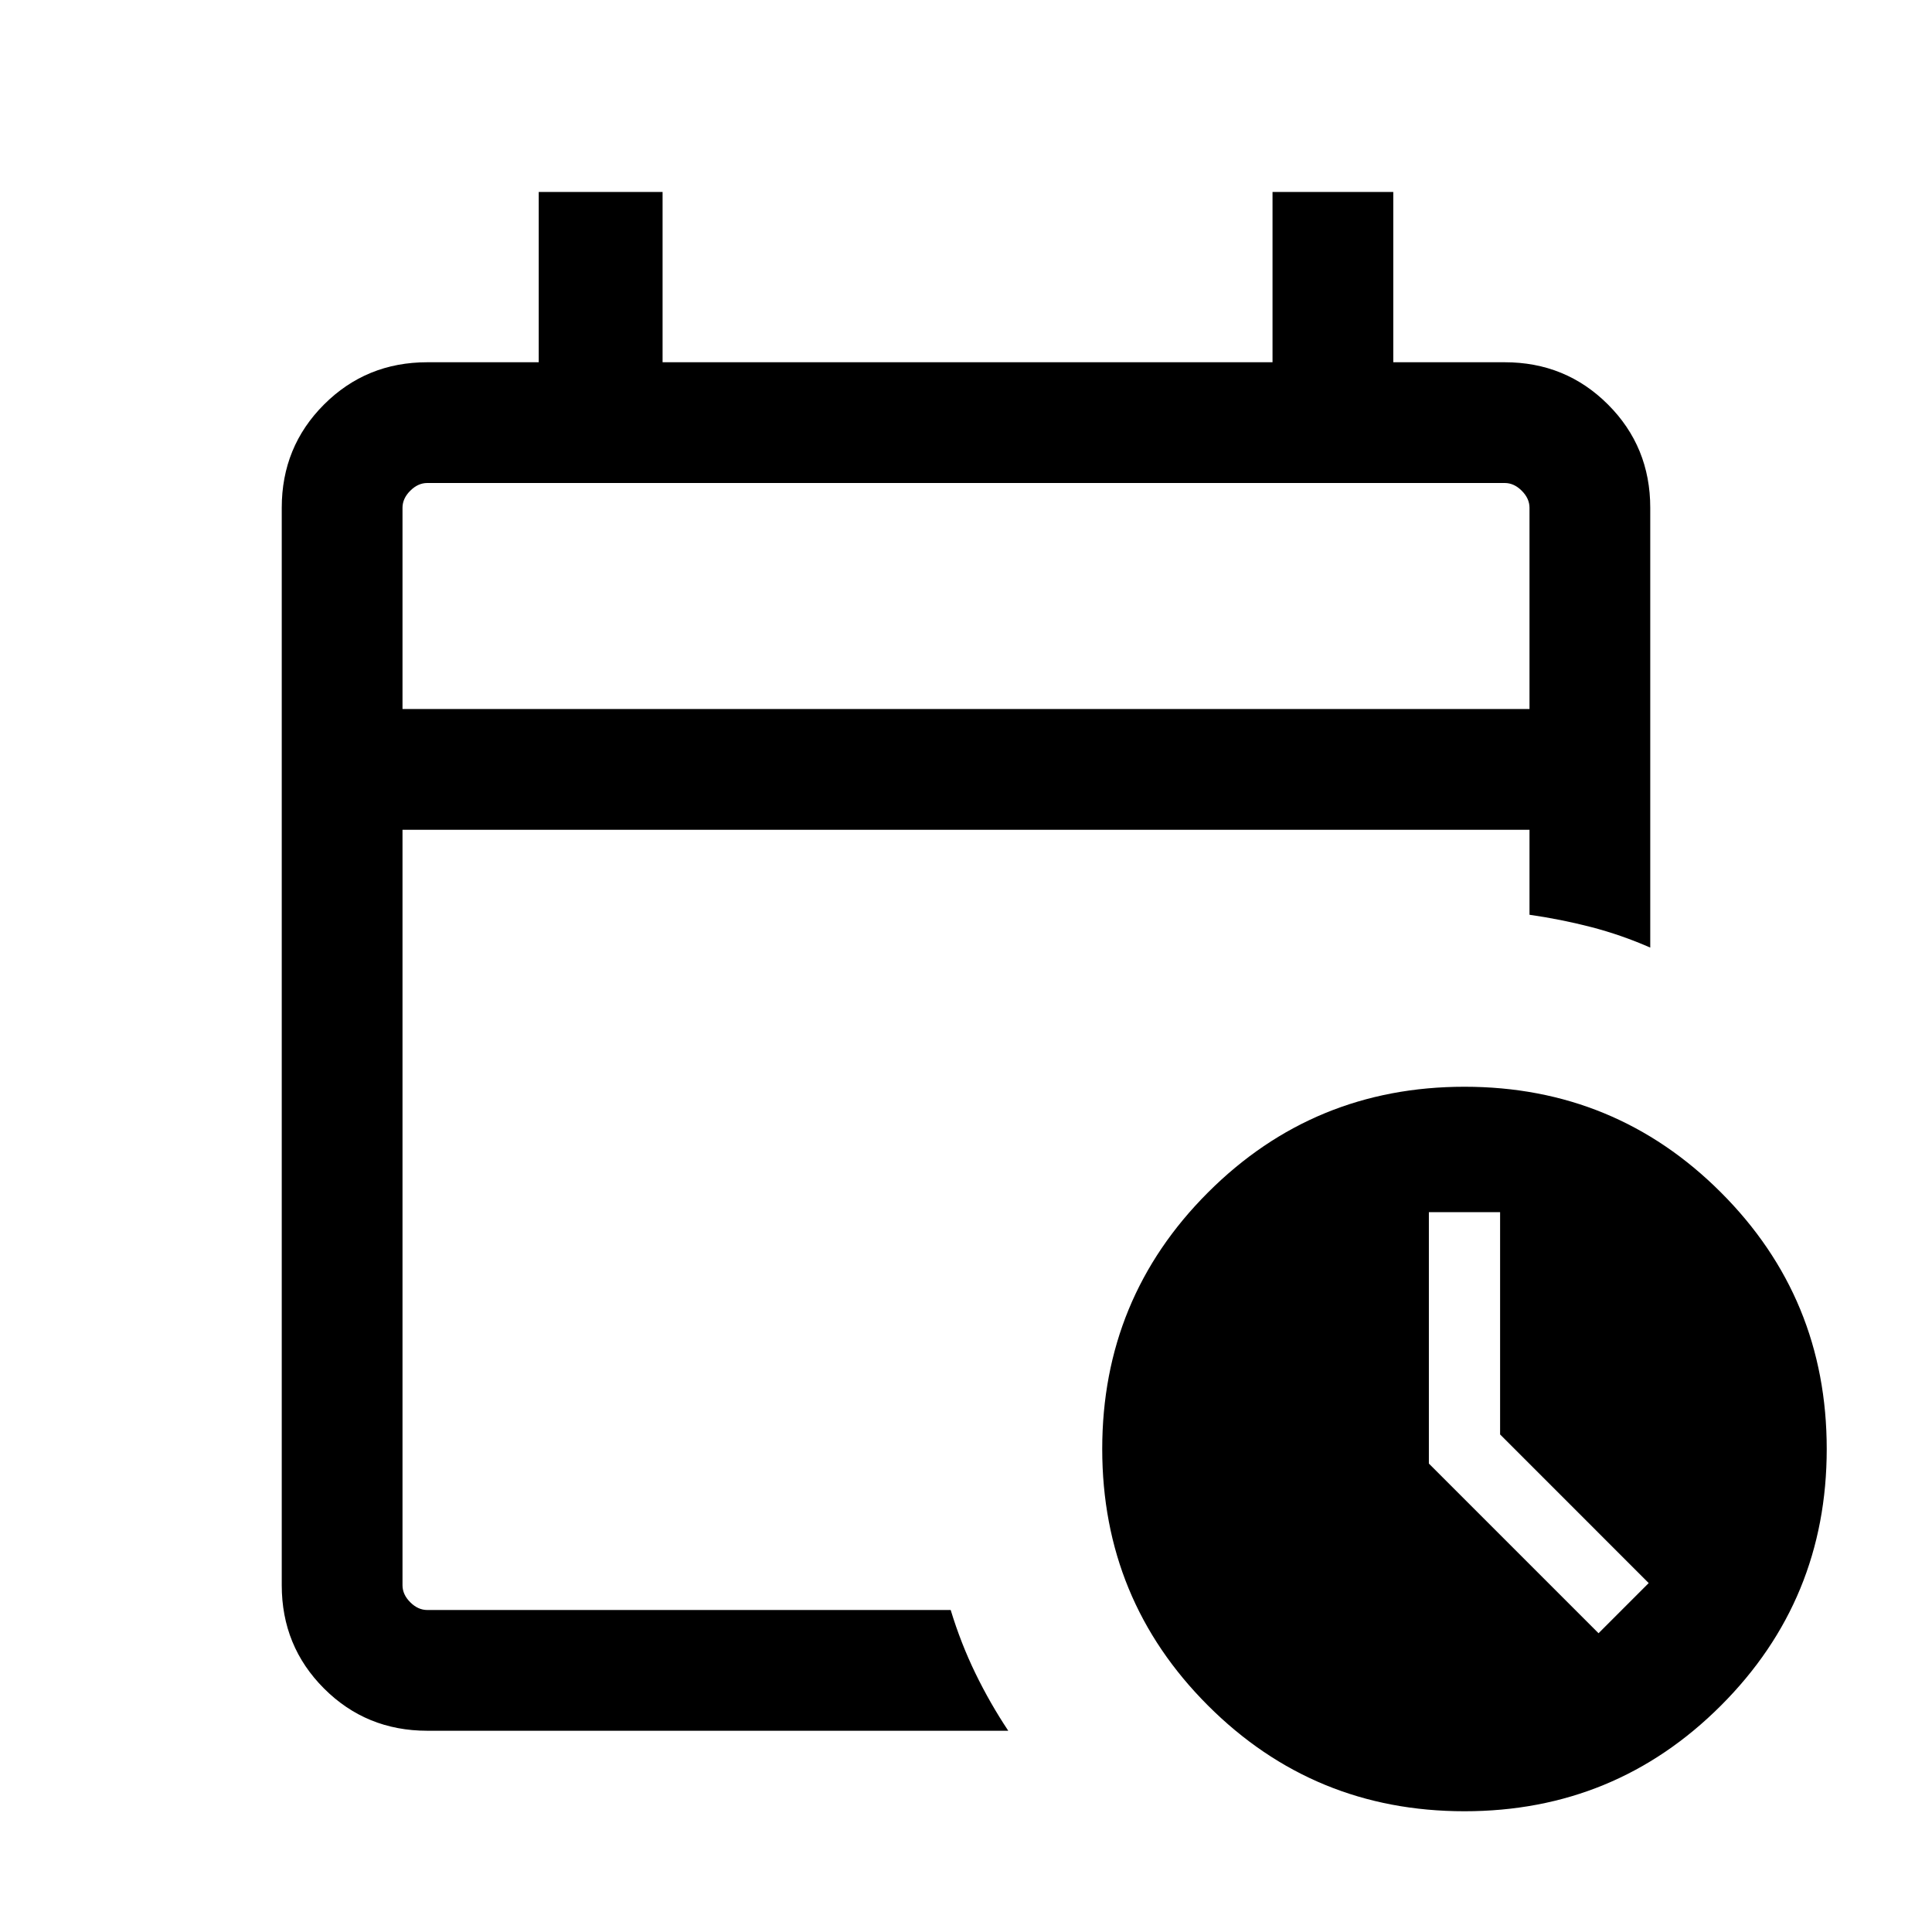
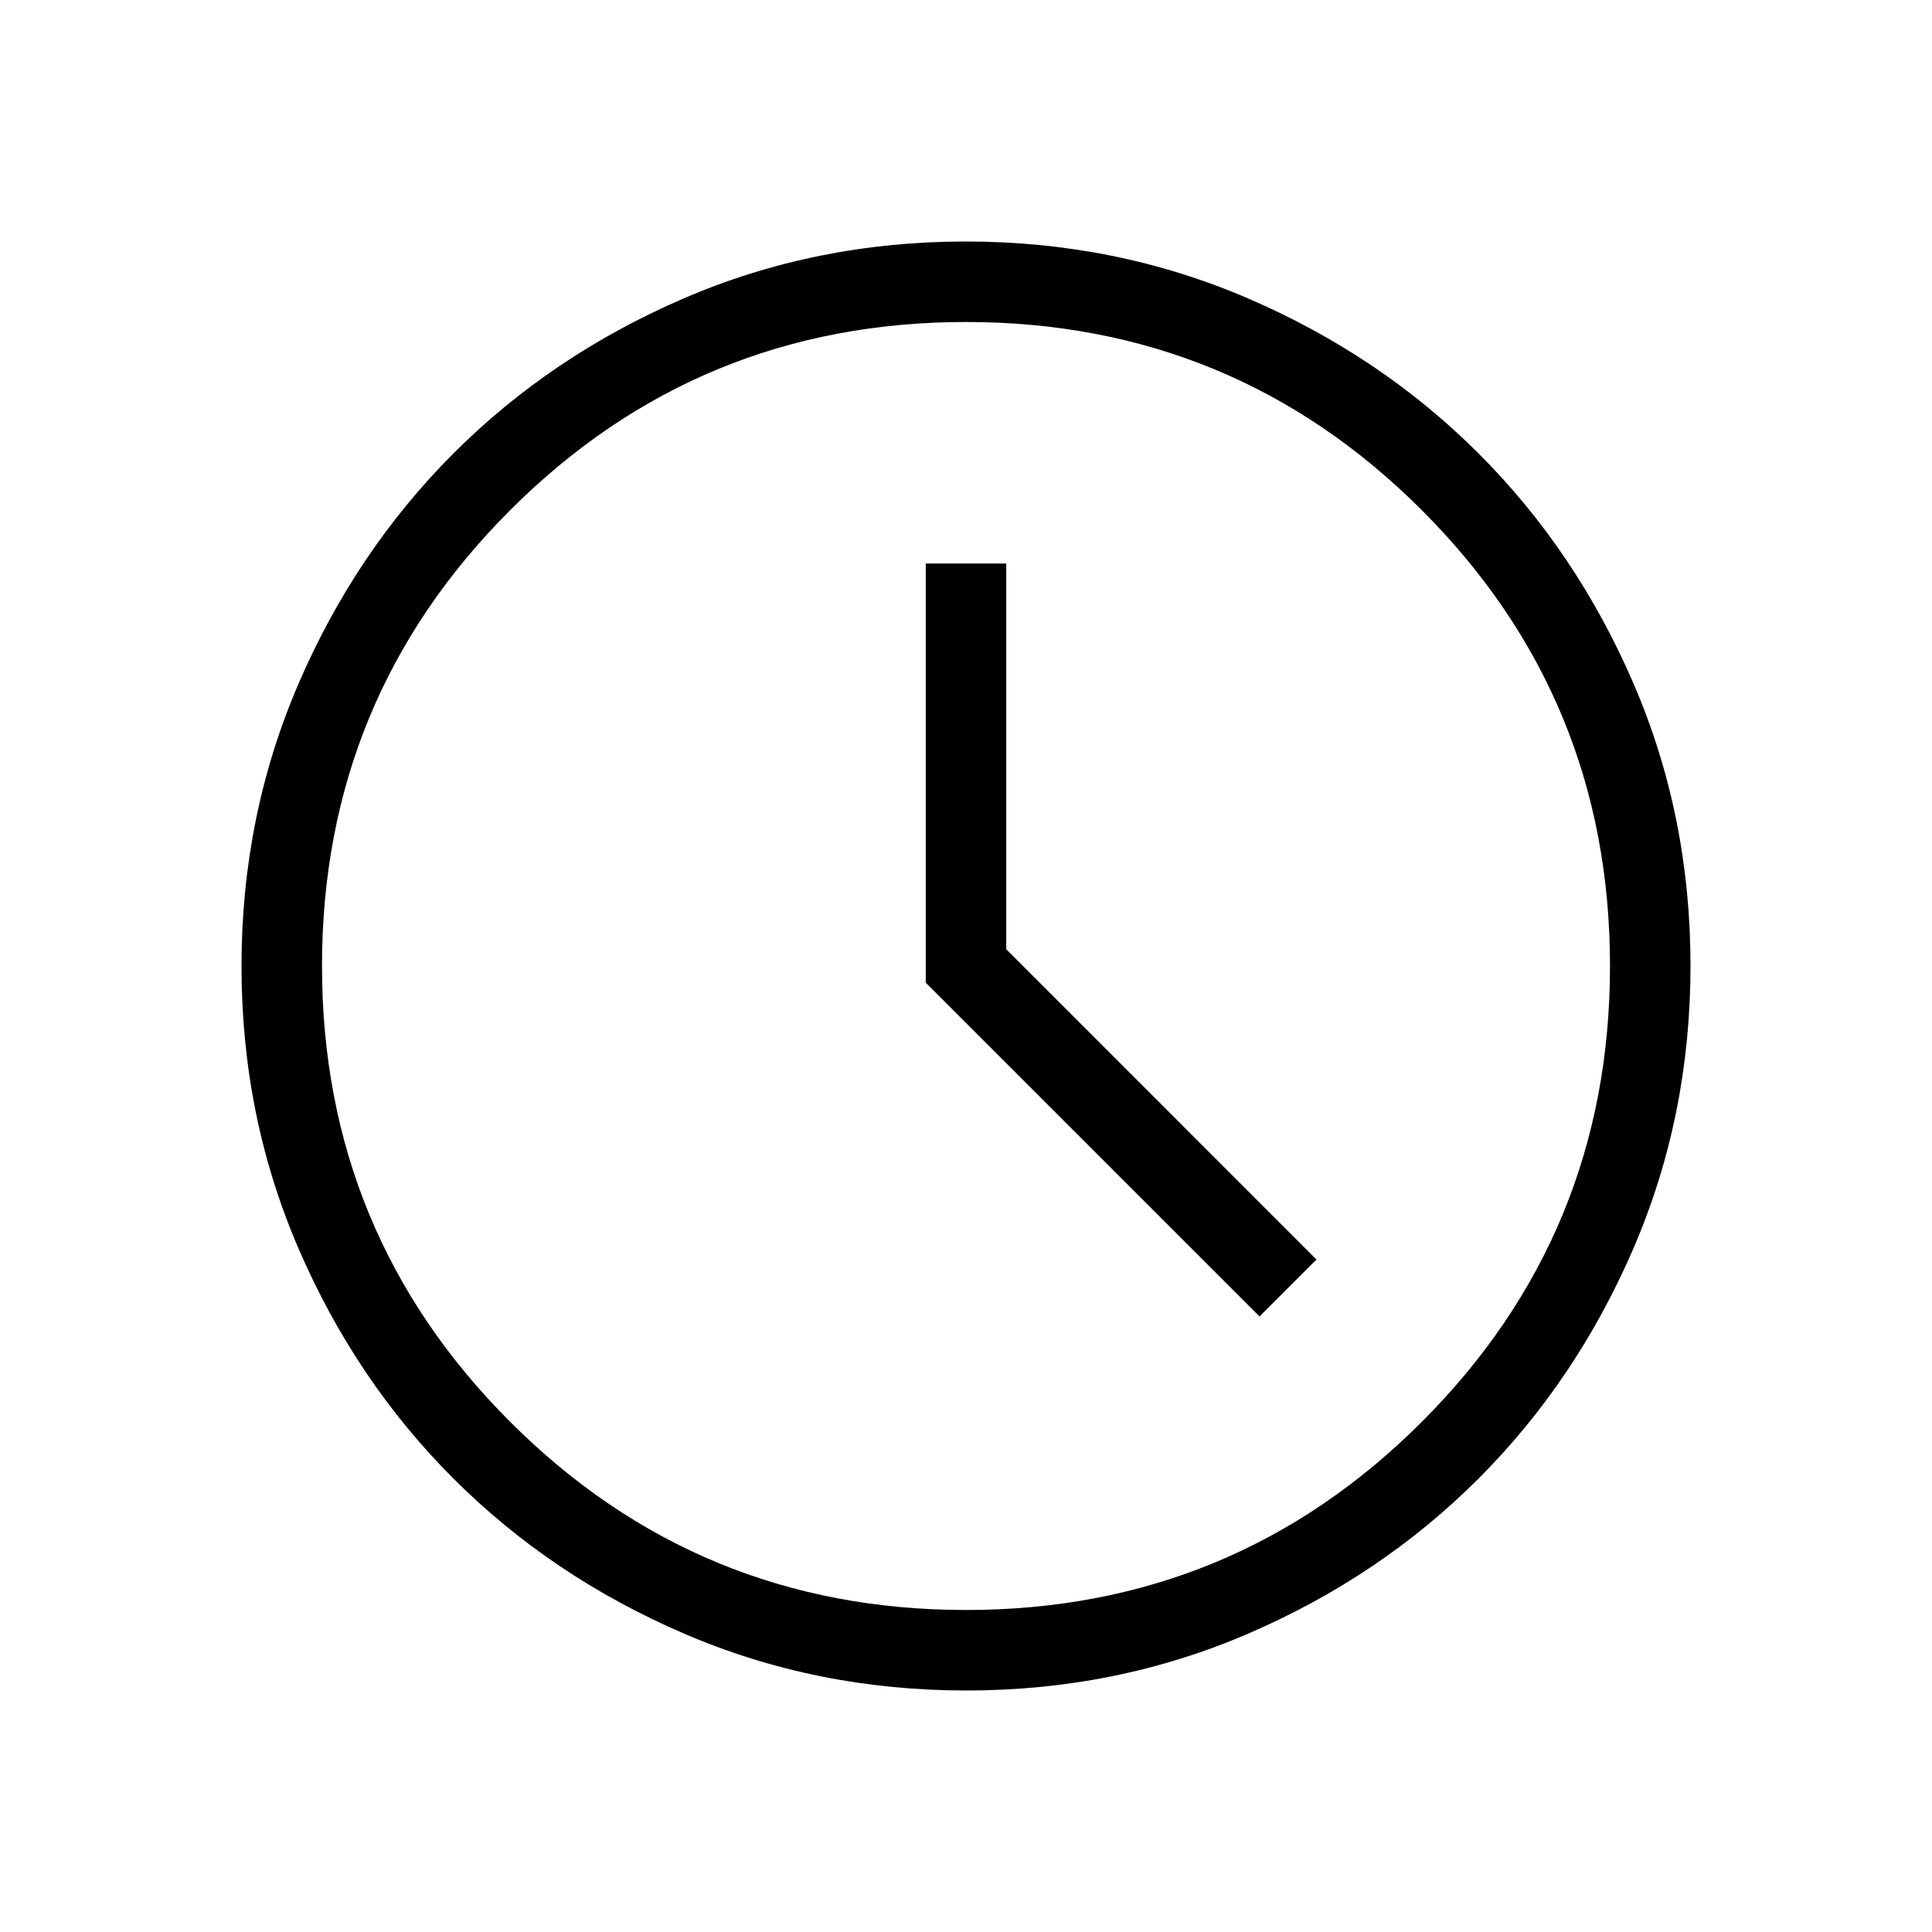
<svg xmlns="http://www.w3.org/2000/svg" height="24px" viewBox="0 -960 960 960" width="24px" fill="#000000">
-   <path d="M200-607.69h560v-100q0-4.62-3.85-8.46-3.84-3.85-8.46-3.85H212.31q-4.62 0-8.46 3.85-3.85 3.84-3.85 8.46v100Zm0 0V-720v112.31ZM212.31-100Q182-100 161-121q-21-21-21-51.31v-535.38Q140-738 161-759q21-21 51.31-21h55.38v-84.61h61.54V-780h303.08v-84.61h60V-780h55.38Q778-780 799-759q21 21 21 51.31v218.54q-14.39-6.31-29.39-10.2-15-3.88-30.61-6.11v-42.23H200v375.38q0 4.62 3.85 8.46 3.84 3.85 8.46 3.85h260.08q5.07 16.61 12.27 31.42Q491.85-113.77 501-100H212.31Zm515.38 40q-74.92 0-127.46-52.54-52.54-52.54-52.54-127.46 0-74.92 52.54-127.46Q652.77-420 727.69-420q74.93 0 127.46 52.54 52.54 52.54 52.54 127.46 0 74.92-52.54 127.46Q802.62-60 727.69-60Zm66.62-88.46 24.92-24.92-73.84-73.85v-110.46H710v124.92l84.31 84.31Z" />
+   <path d="m625.85-305.85 28.3-28.3L500-488.33V-680h-40v208.31l165.85 165.84ZM480.13-120q-74.67 0-140.41-28.34-65.73-28.34-114.36-76.92-48.63-48.58-76.99-114.26Q120-405.19 120-479.87q0-74.67 28.34-140.41 28.34-65.73 76.92-114.36 48.58-48.63 114.26-76.99Q405.19-840 479.87-840q74.67 0 140.41 28.34 65.73 28.34 114.36 76.92 48.63 48.58 76.99 114.26Q840-554.81 840-480.13q0 74.67-28.34 140.41-28.34 65.73-76.92 114.36-48.58 48.63-114.26 76.99Q554.81-120 480.13-120ZM480-480Zm0 320q133 0 226.5-93.5T800-480q0-133-93.5-226.5T480-800q-133 0-226.5 93.5T160-480q0 133 93.5 226.5T480-160Z" />
</svg>
